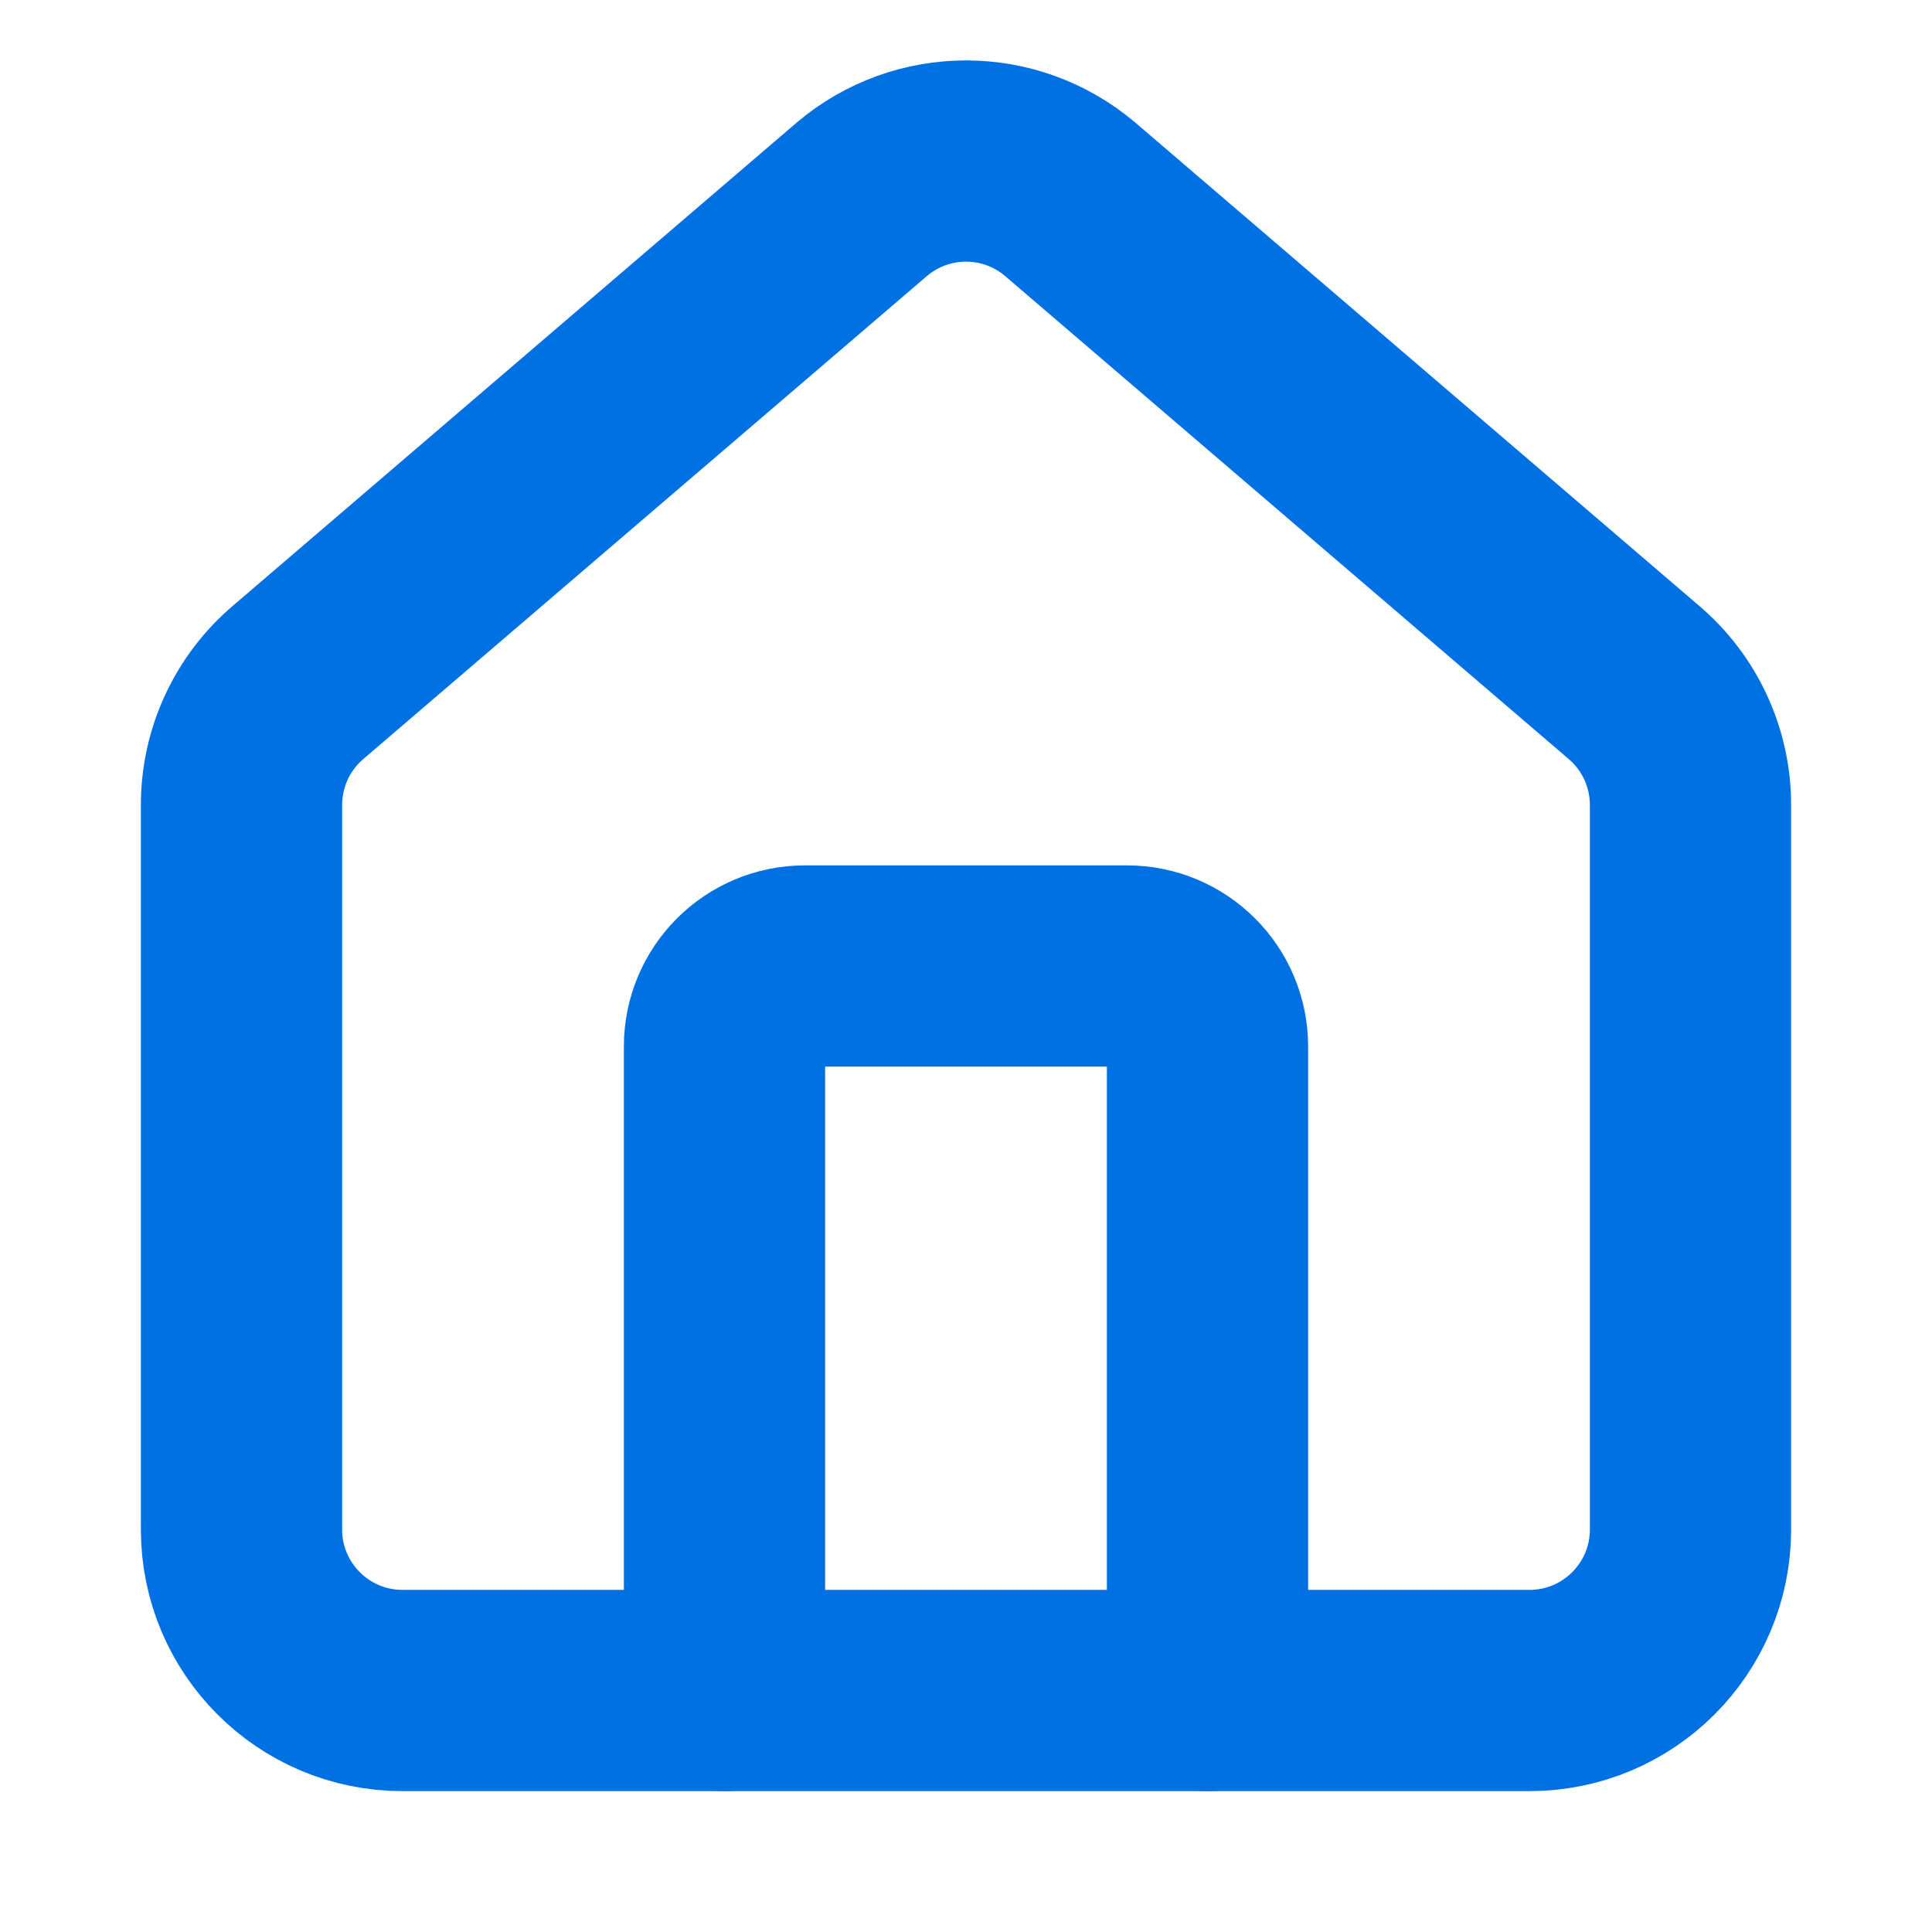
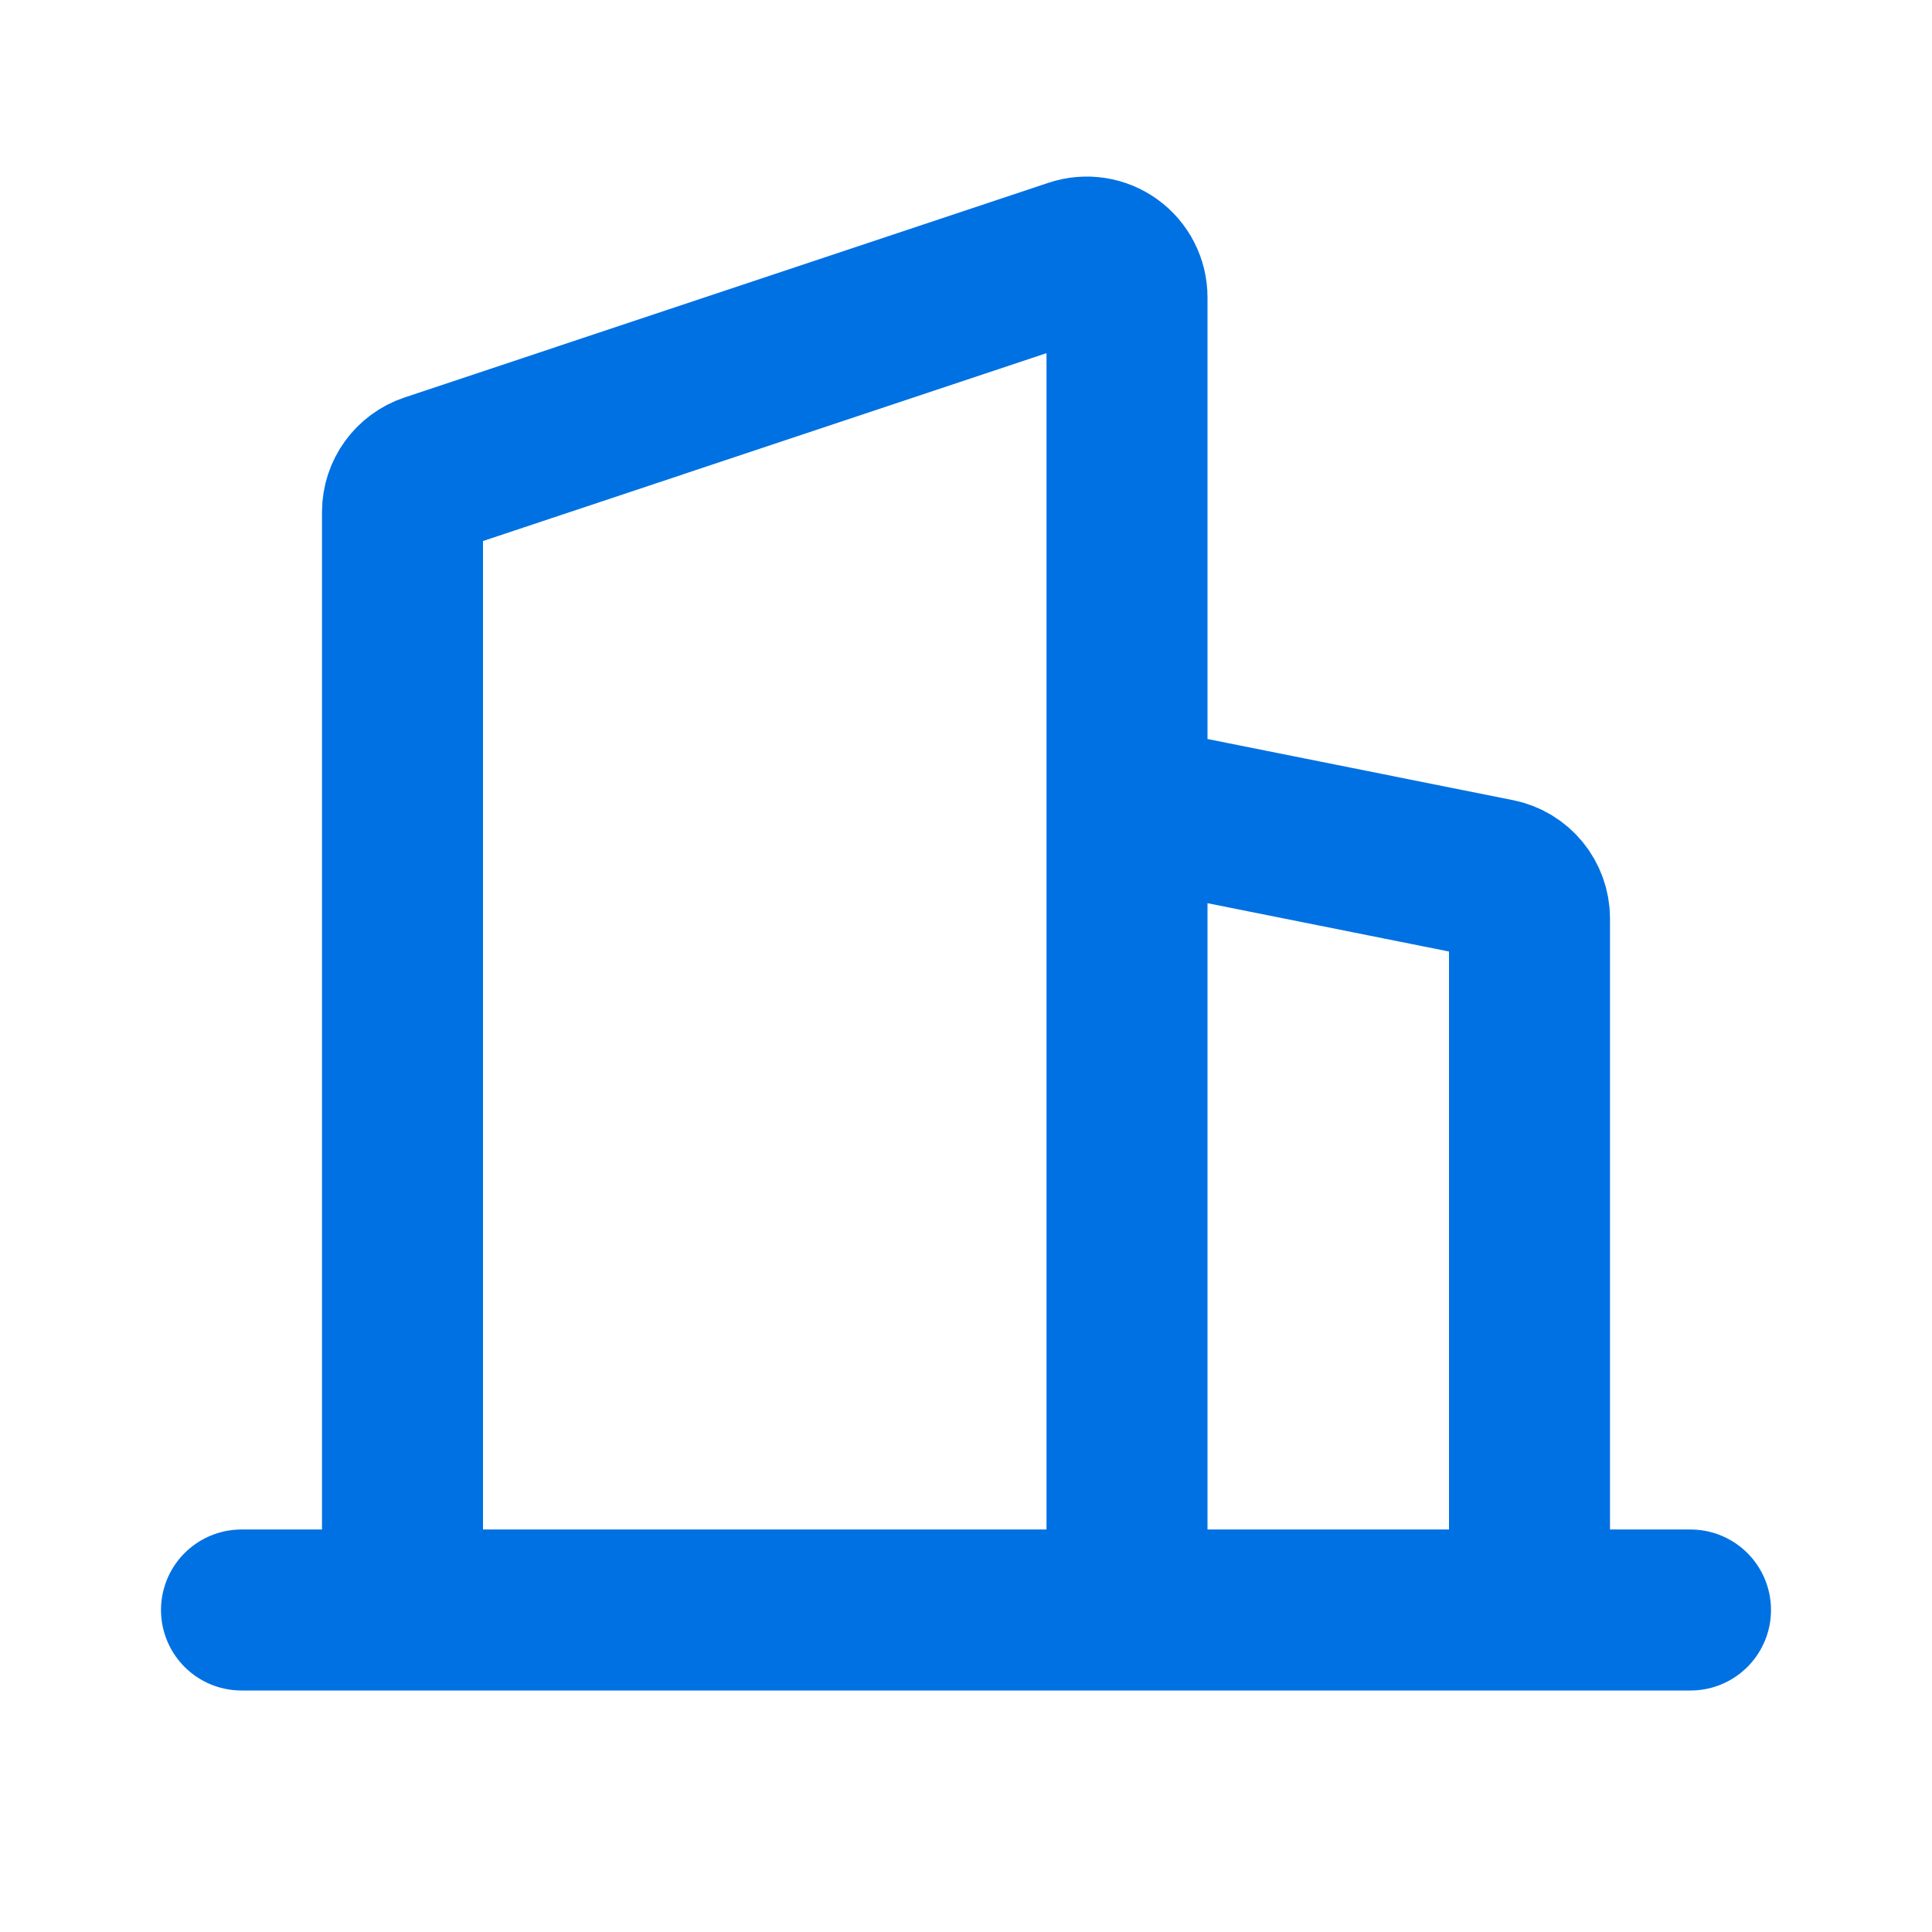
- <svg xmlns="http://www.w3.org/2000/svg" width="32" height="32" viewBox="0 0 24 24" fill="none" stroke="#0071e3" stroke-width="2.5" stroke-linecap="round" stroke-linejoin="round" class="lucide lucide-house">
-   <path d="M15 21v-8a1 1 0 0 0-1-1h-4a1 1 0 0 0-1 1v8" />
-   <path d="M3 10a2 2 0 0 1 .709-1.528l7-5.999a2 2 0 0 1 2.582 0l7 5.999A2 2 0 0 1 21 10v9a2 2 0 0 1-2 2H5a2 2 0 0 1-2-2z" />
+ <svg xmlns="http://www.w3.org/2000/svg" width="1em" height="1em" viewBox="0 0 24 24">
+   <path fill="none" stroke="#0071e3" stroke-linecap="round" stroke-linejoin="round" stroke-width="2" d="M3 20h18M5 20V6.36a.5.5 0 0 1 .342-.474l8-2.667a.5.5 0 0 1 .658.475V20m0-10l4.598.92a.5.5 0 0 1 .402.49V20" />
</svg>
